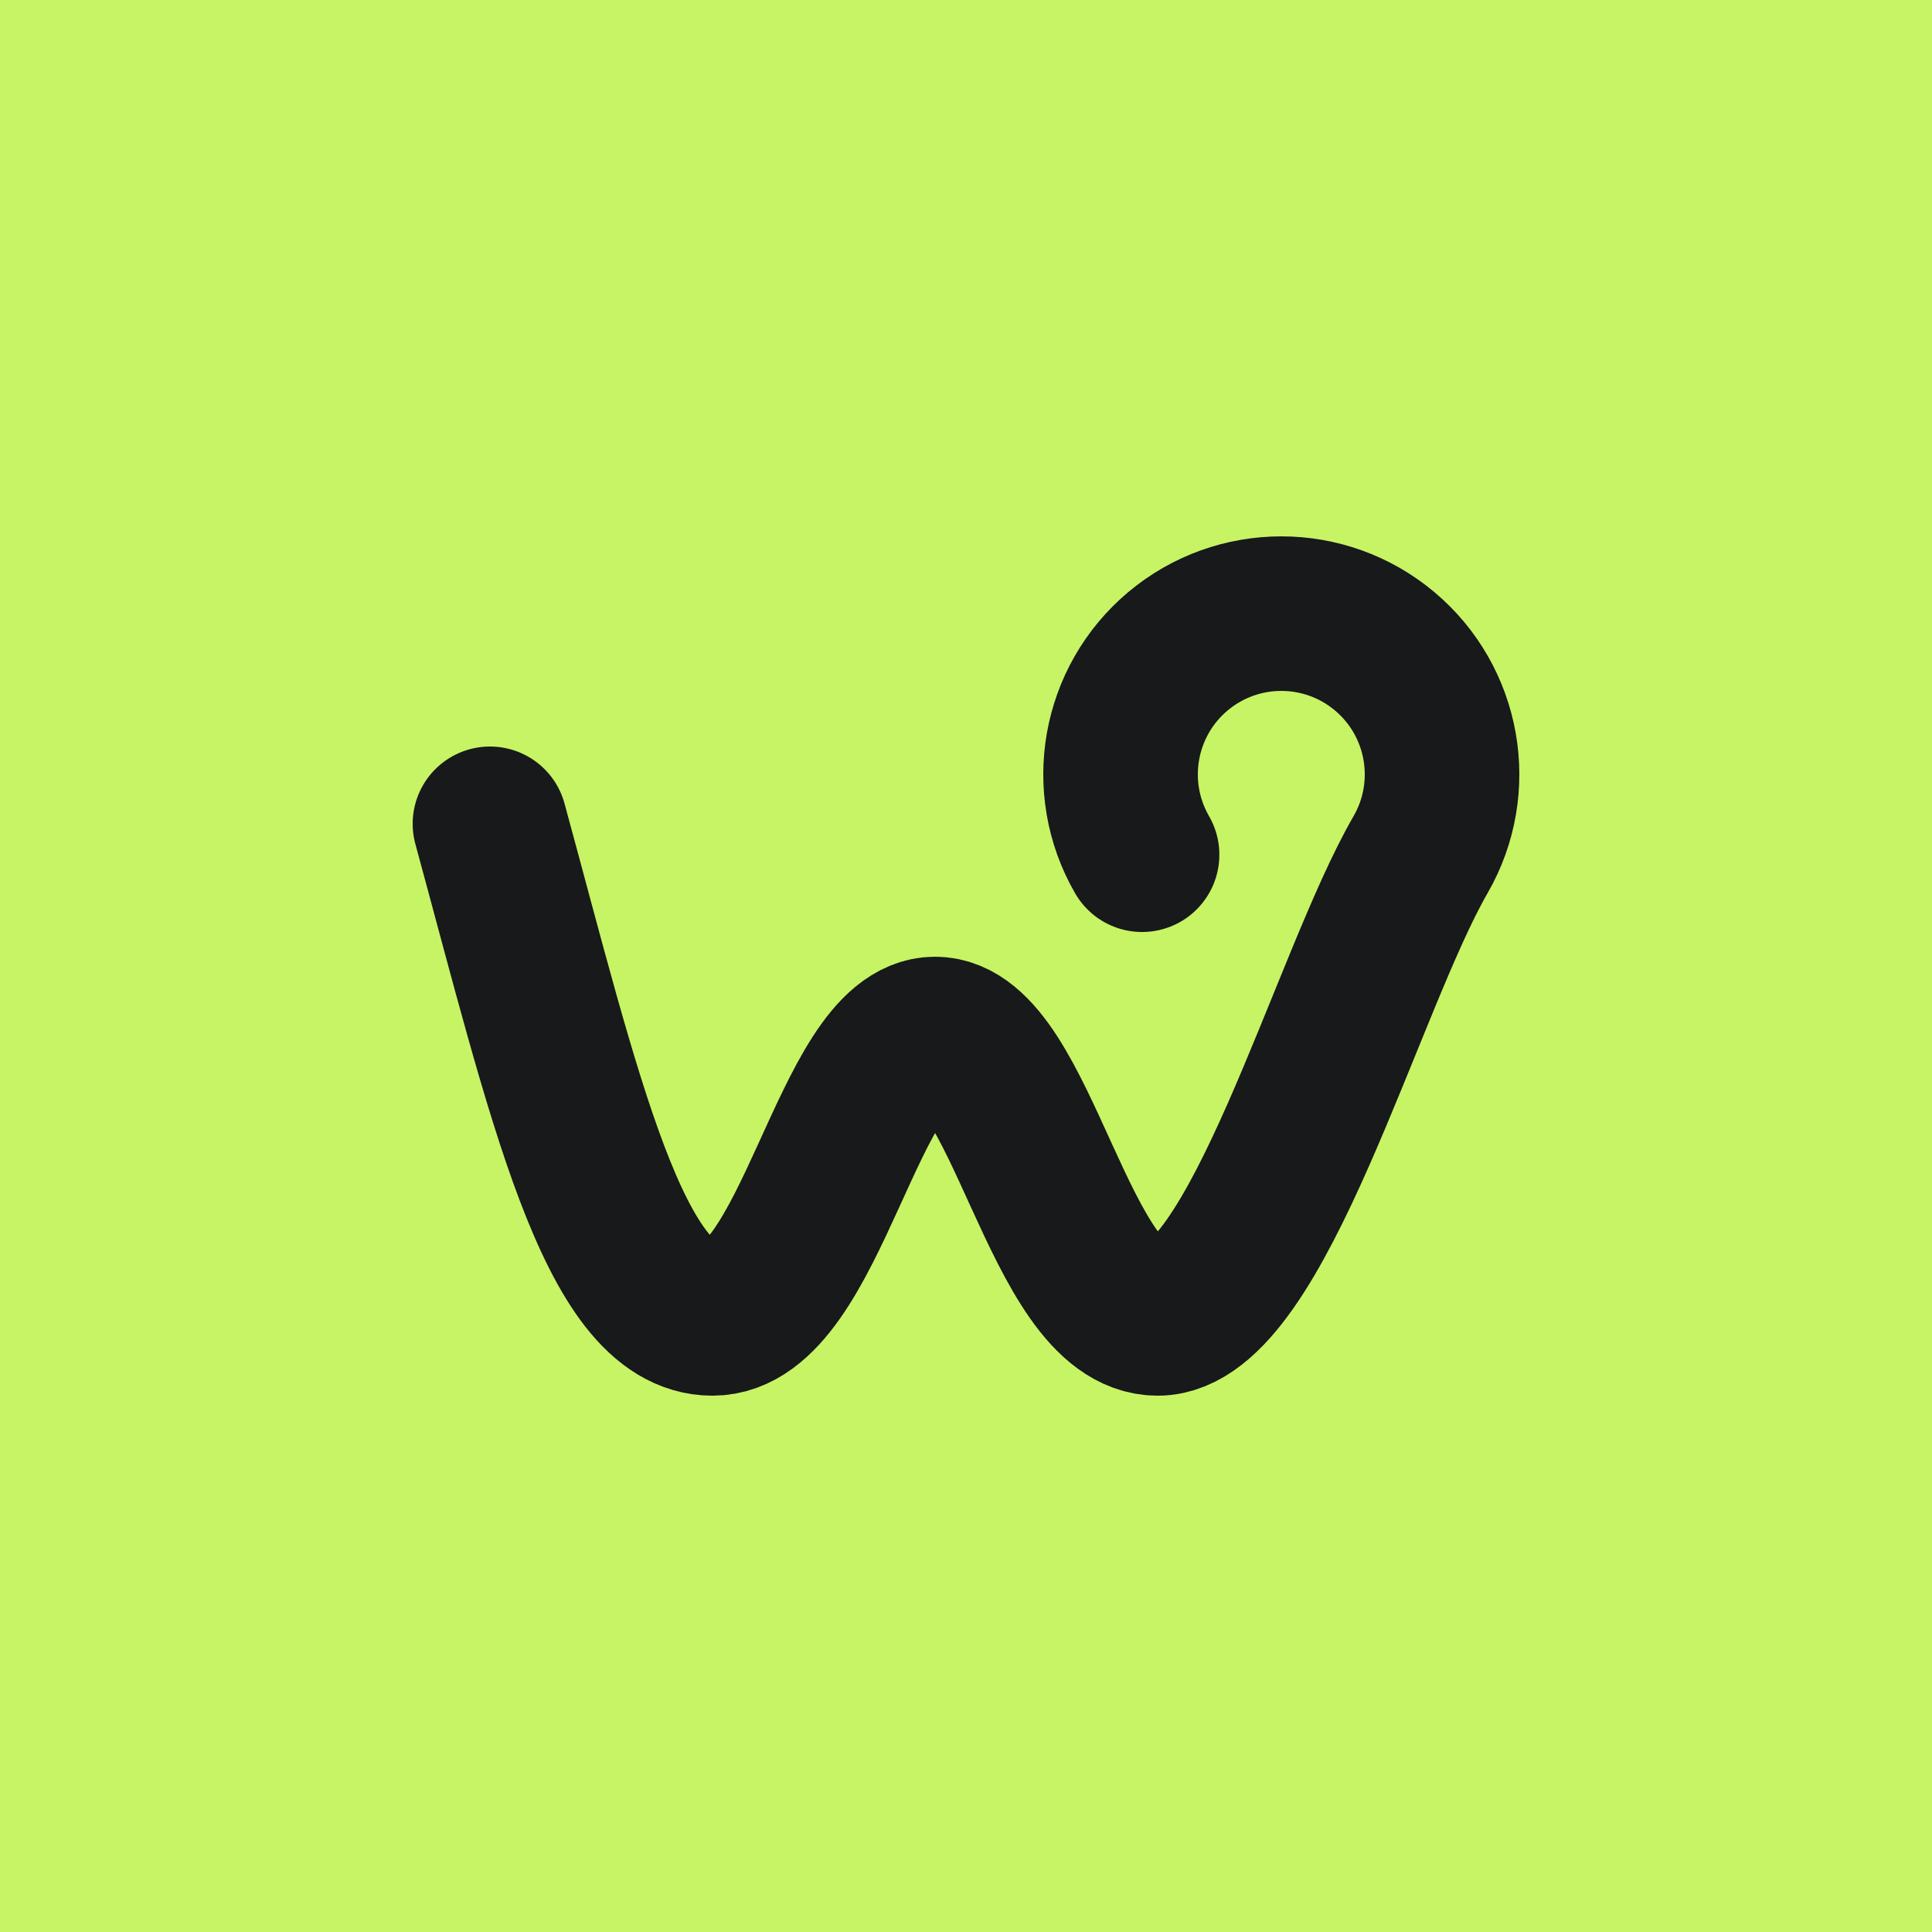
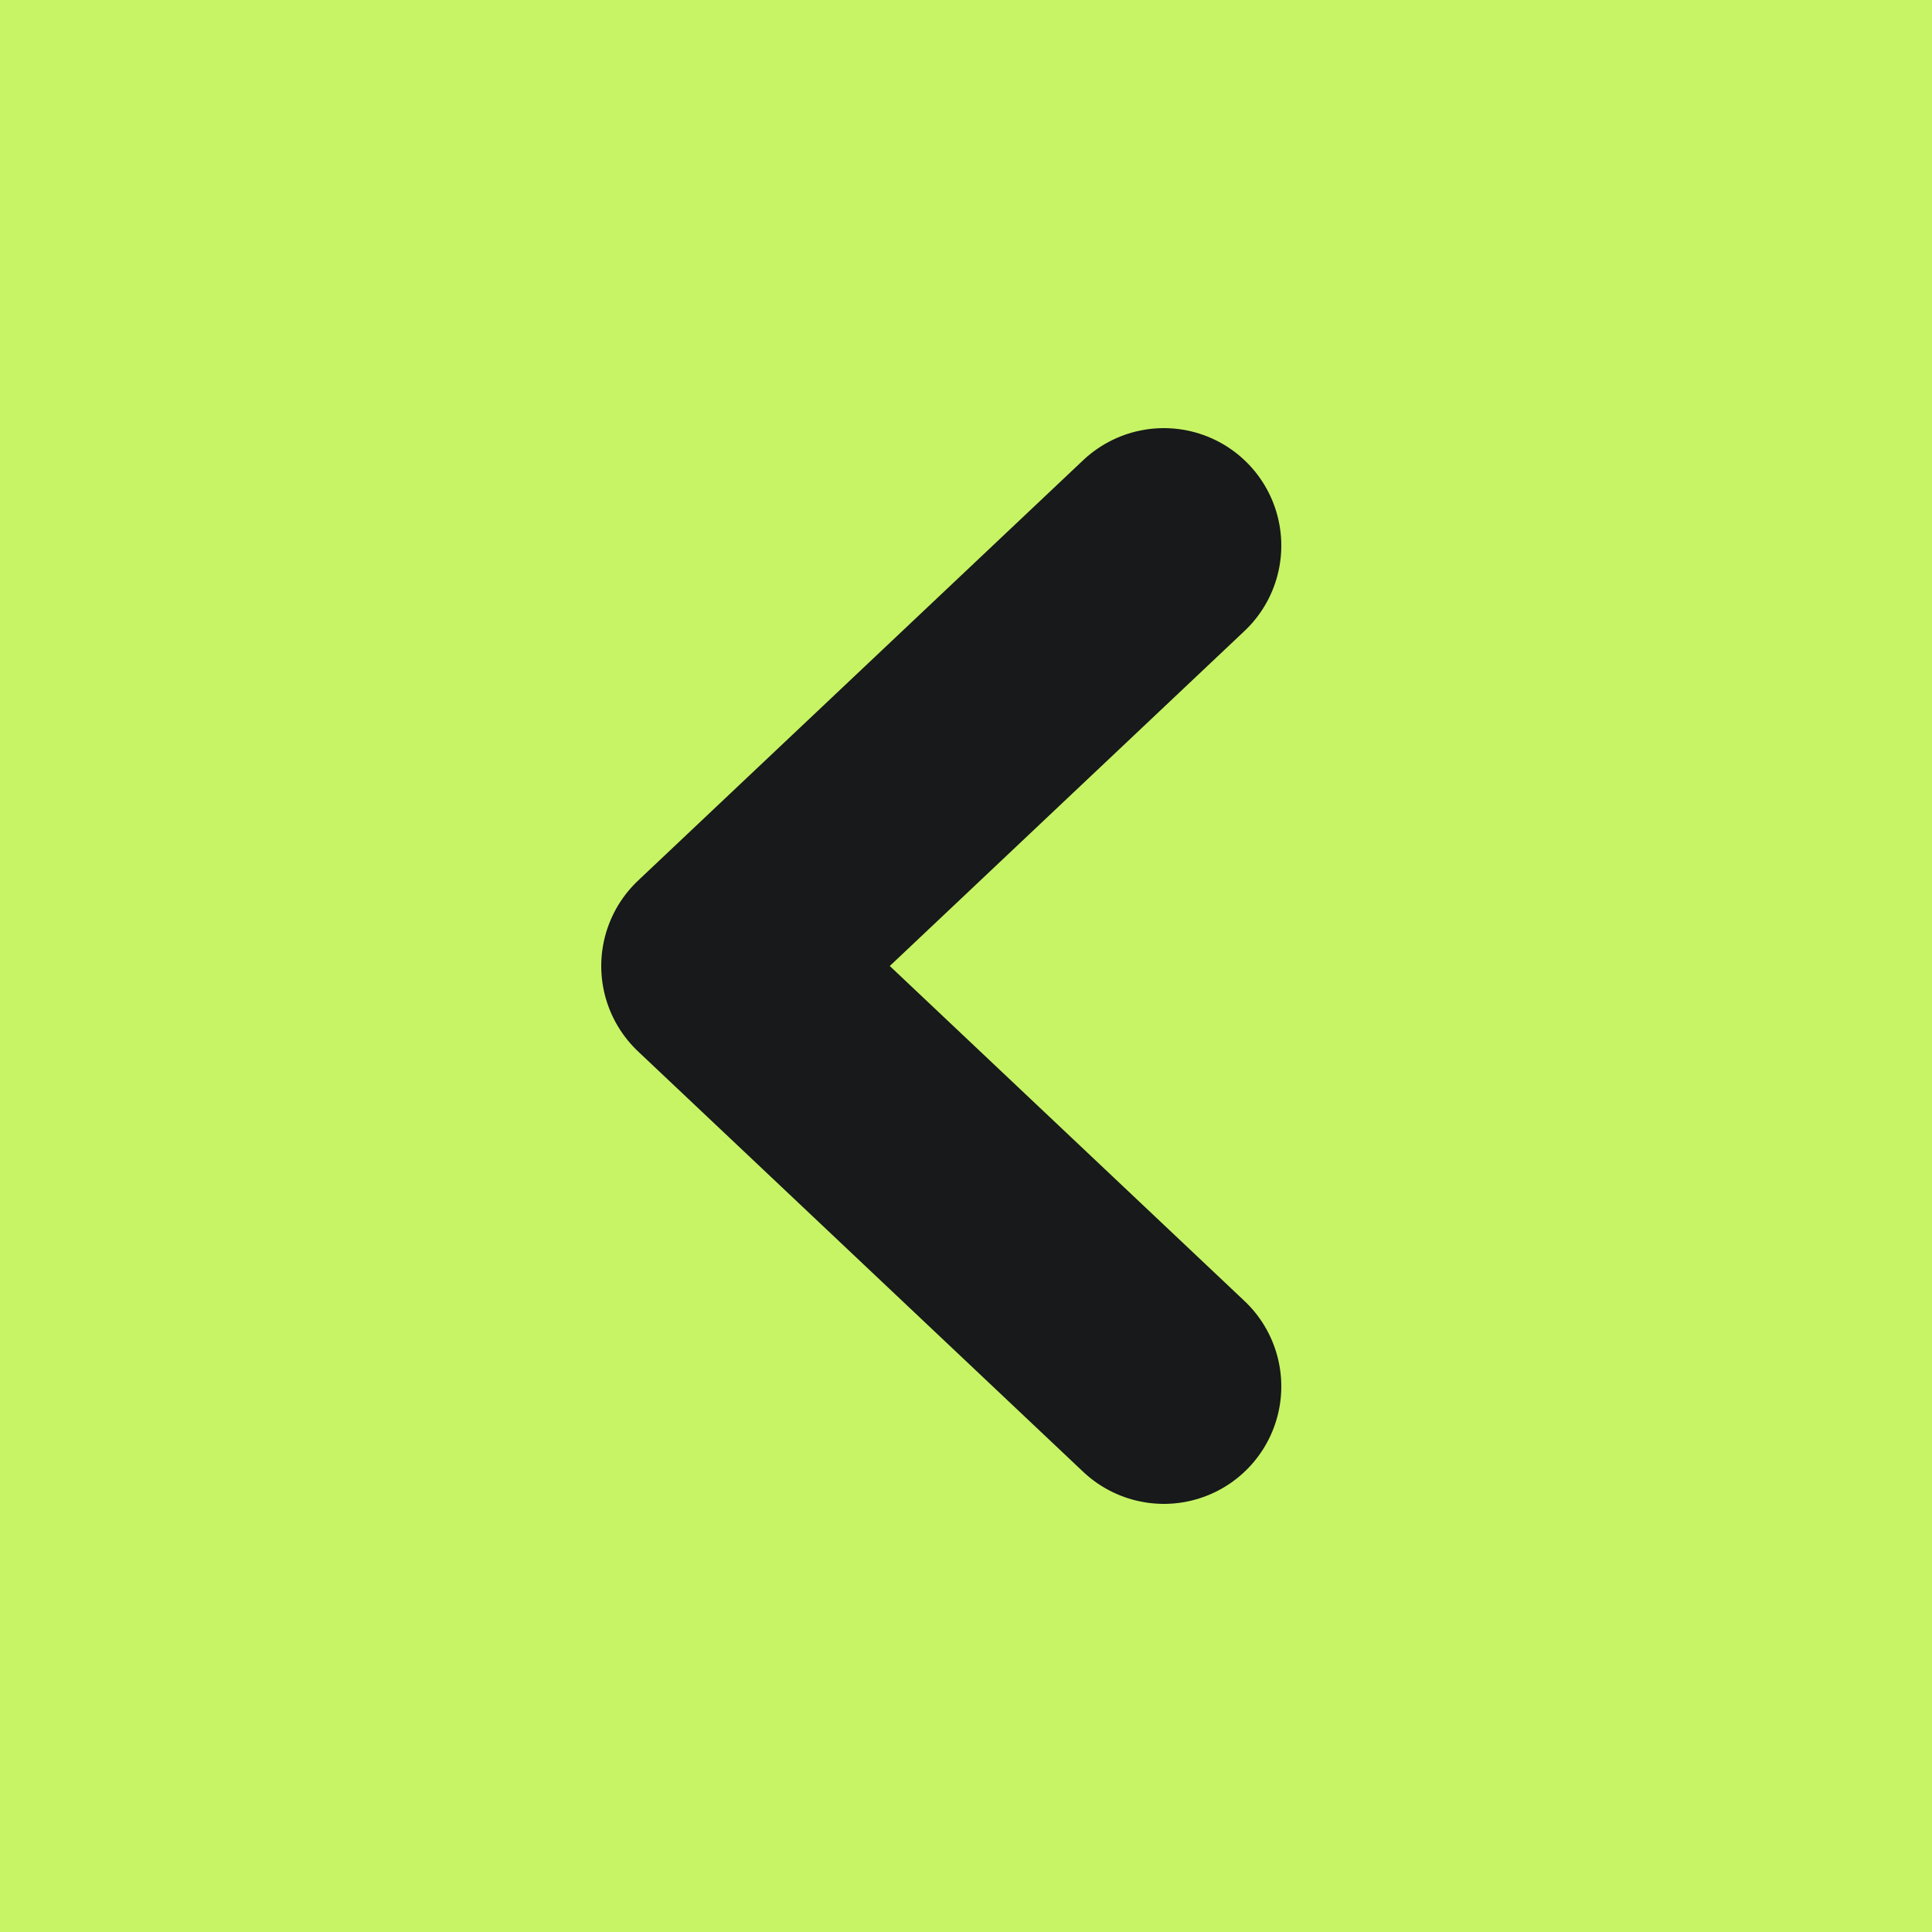
<svg xmlns="http://www.w3.org/2000/svg" viewBox="0 0 1024 1024" width="1024" height="1024">
  <rect width="1024" height="1024" rx="0" fill="#C7F464" />
  <g transform="translate(184.32,184.32) scale(6.5536)">
-     <path d="M11.5 38.5 C17.5 60.5 21.5 78.5 29.5 78.5 C37.5 78.5 40.5 55.5 47.5 55.5 C54.5 55.5 57.5 78.5 65.5 78.5 C73.5 78.5 80.76 51.39 86.76 41 A13 13 0 1 0 64.24 41" fill="none" stroke="#17191B" stroke-width="12.5" stroke-linecap="round" stroke-linejoin="round" />
+     <path d="M66 16 L30 50 L66 84" fill="none" stroke="#17191B" stroke-width="19" stroke-linecap="round" stroke-linejoin="round" />
  </g>
</svg>
